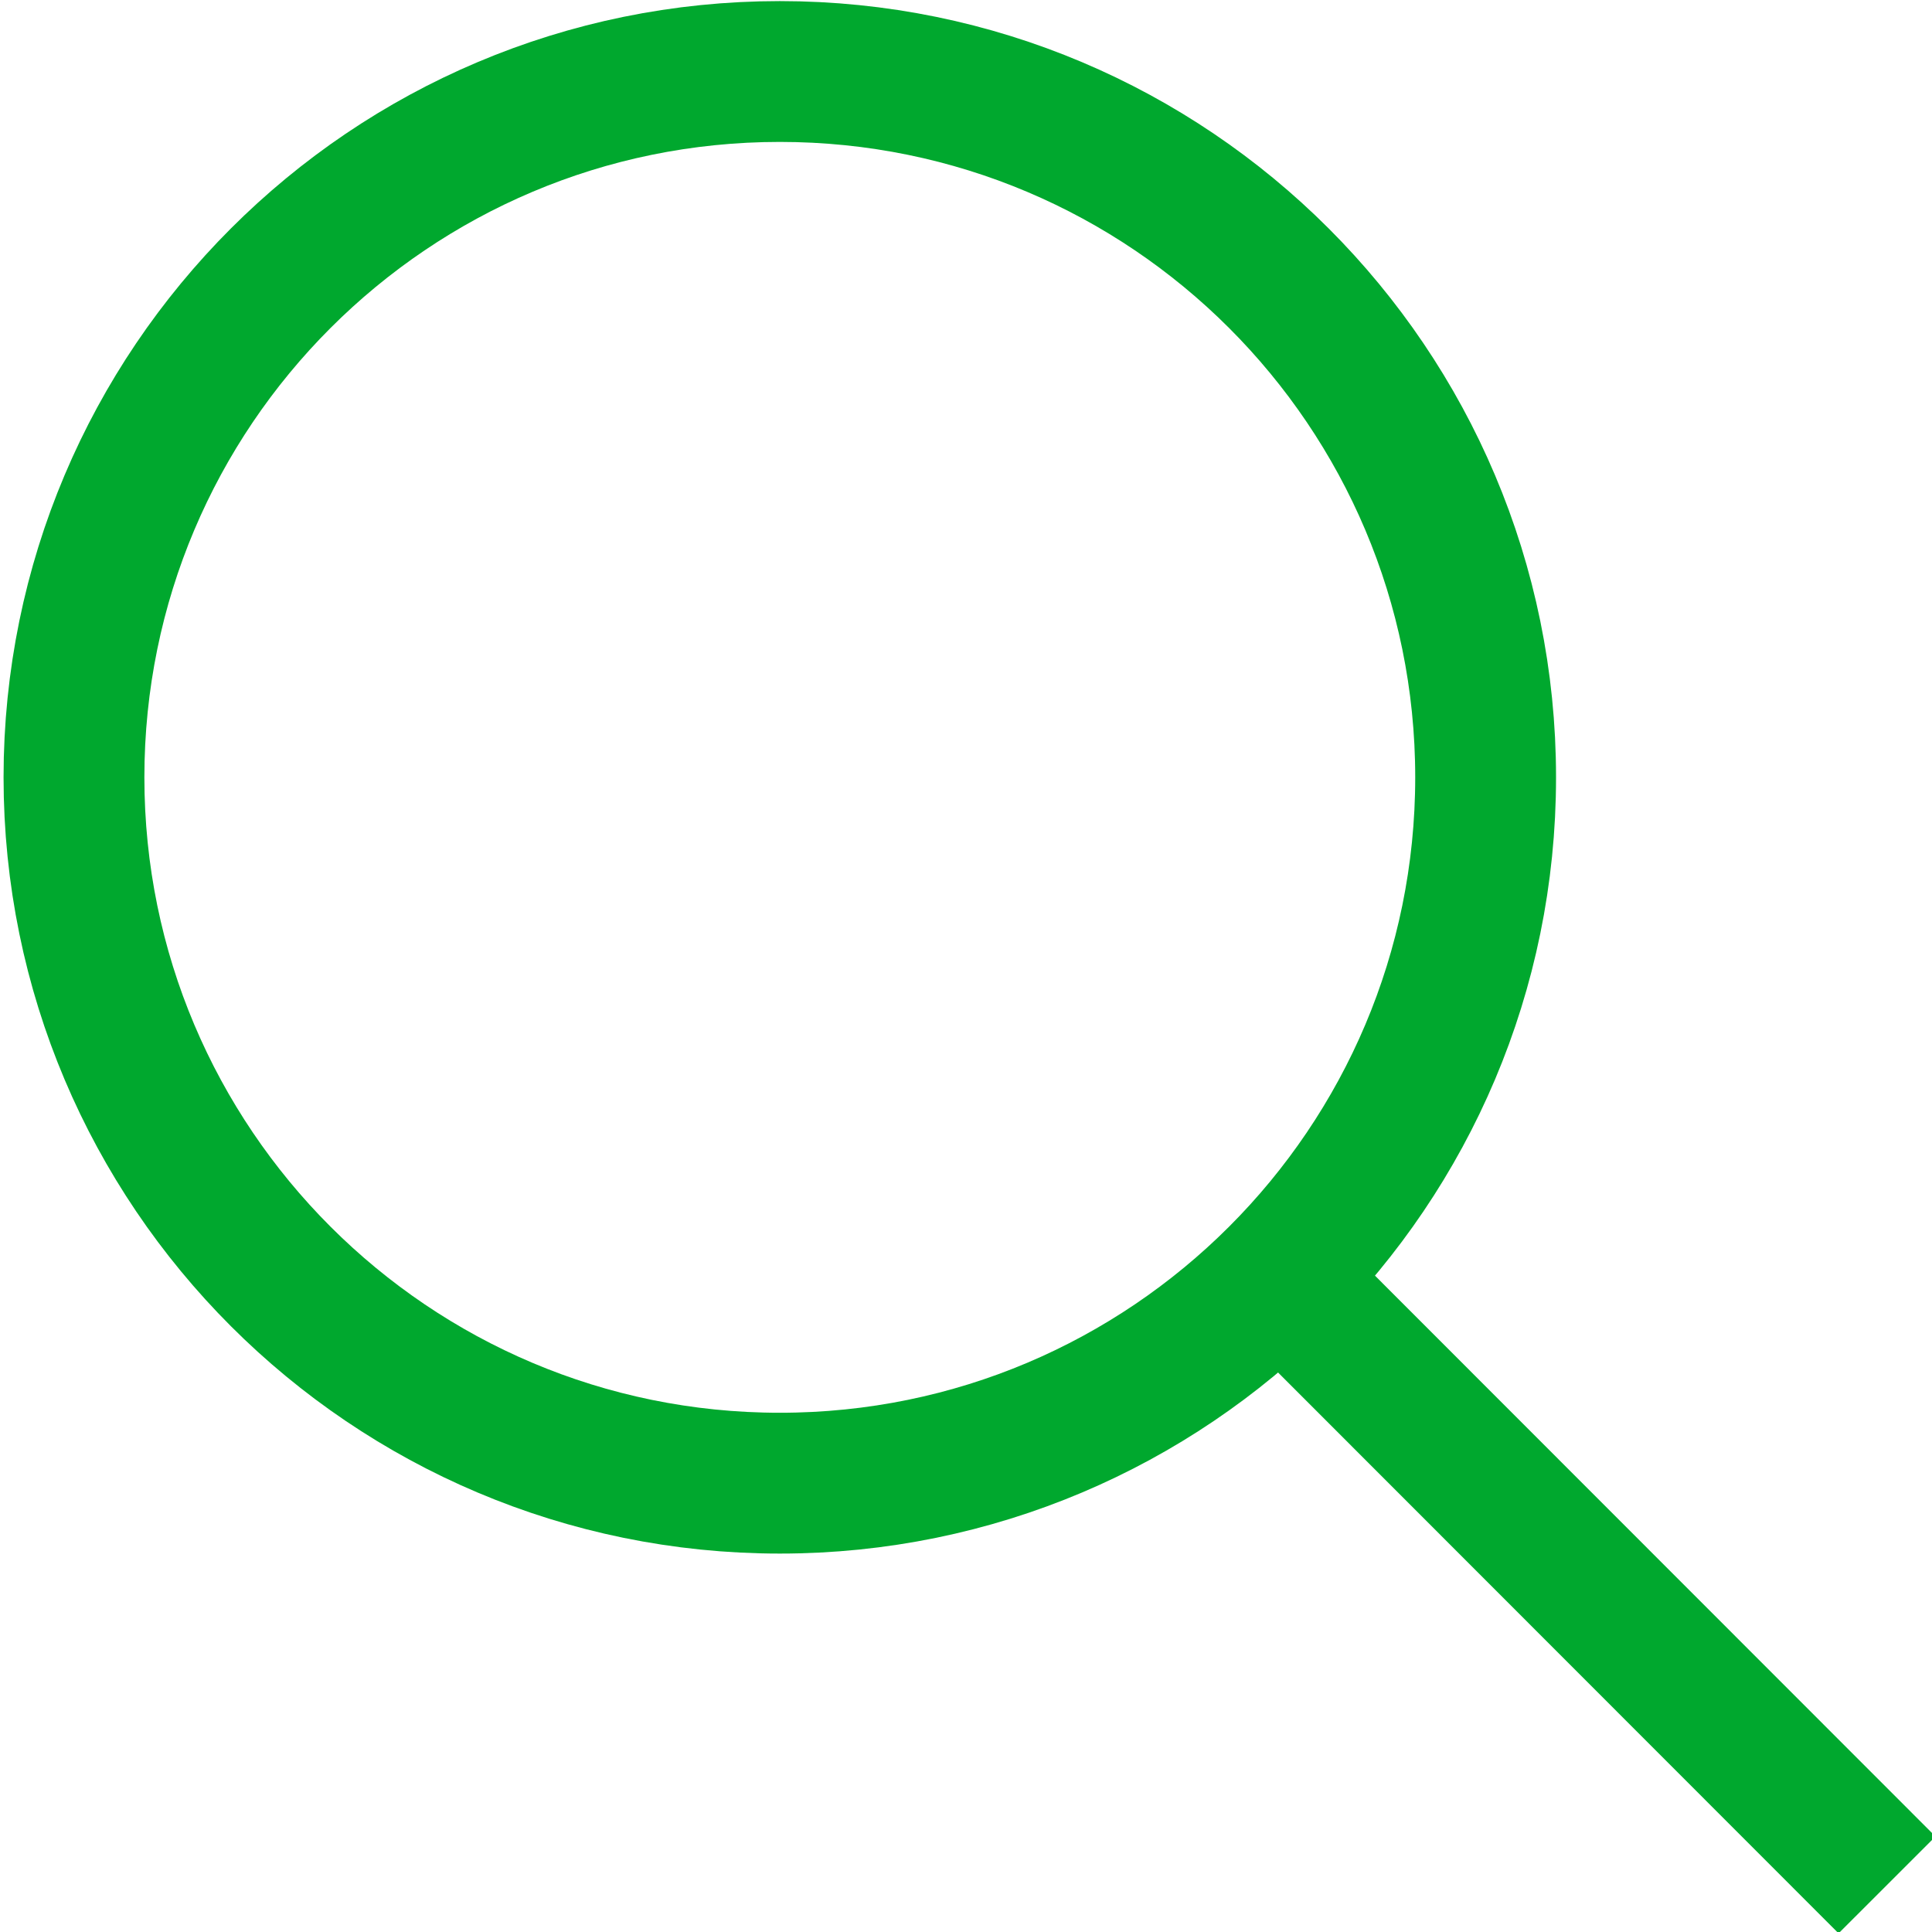
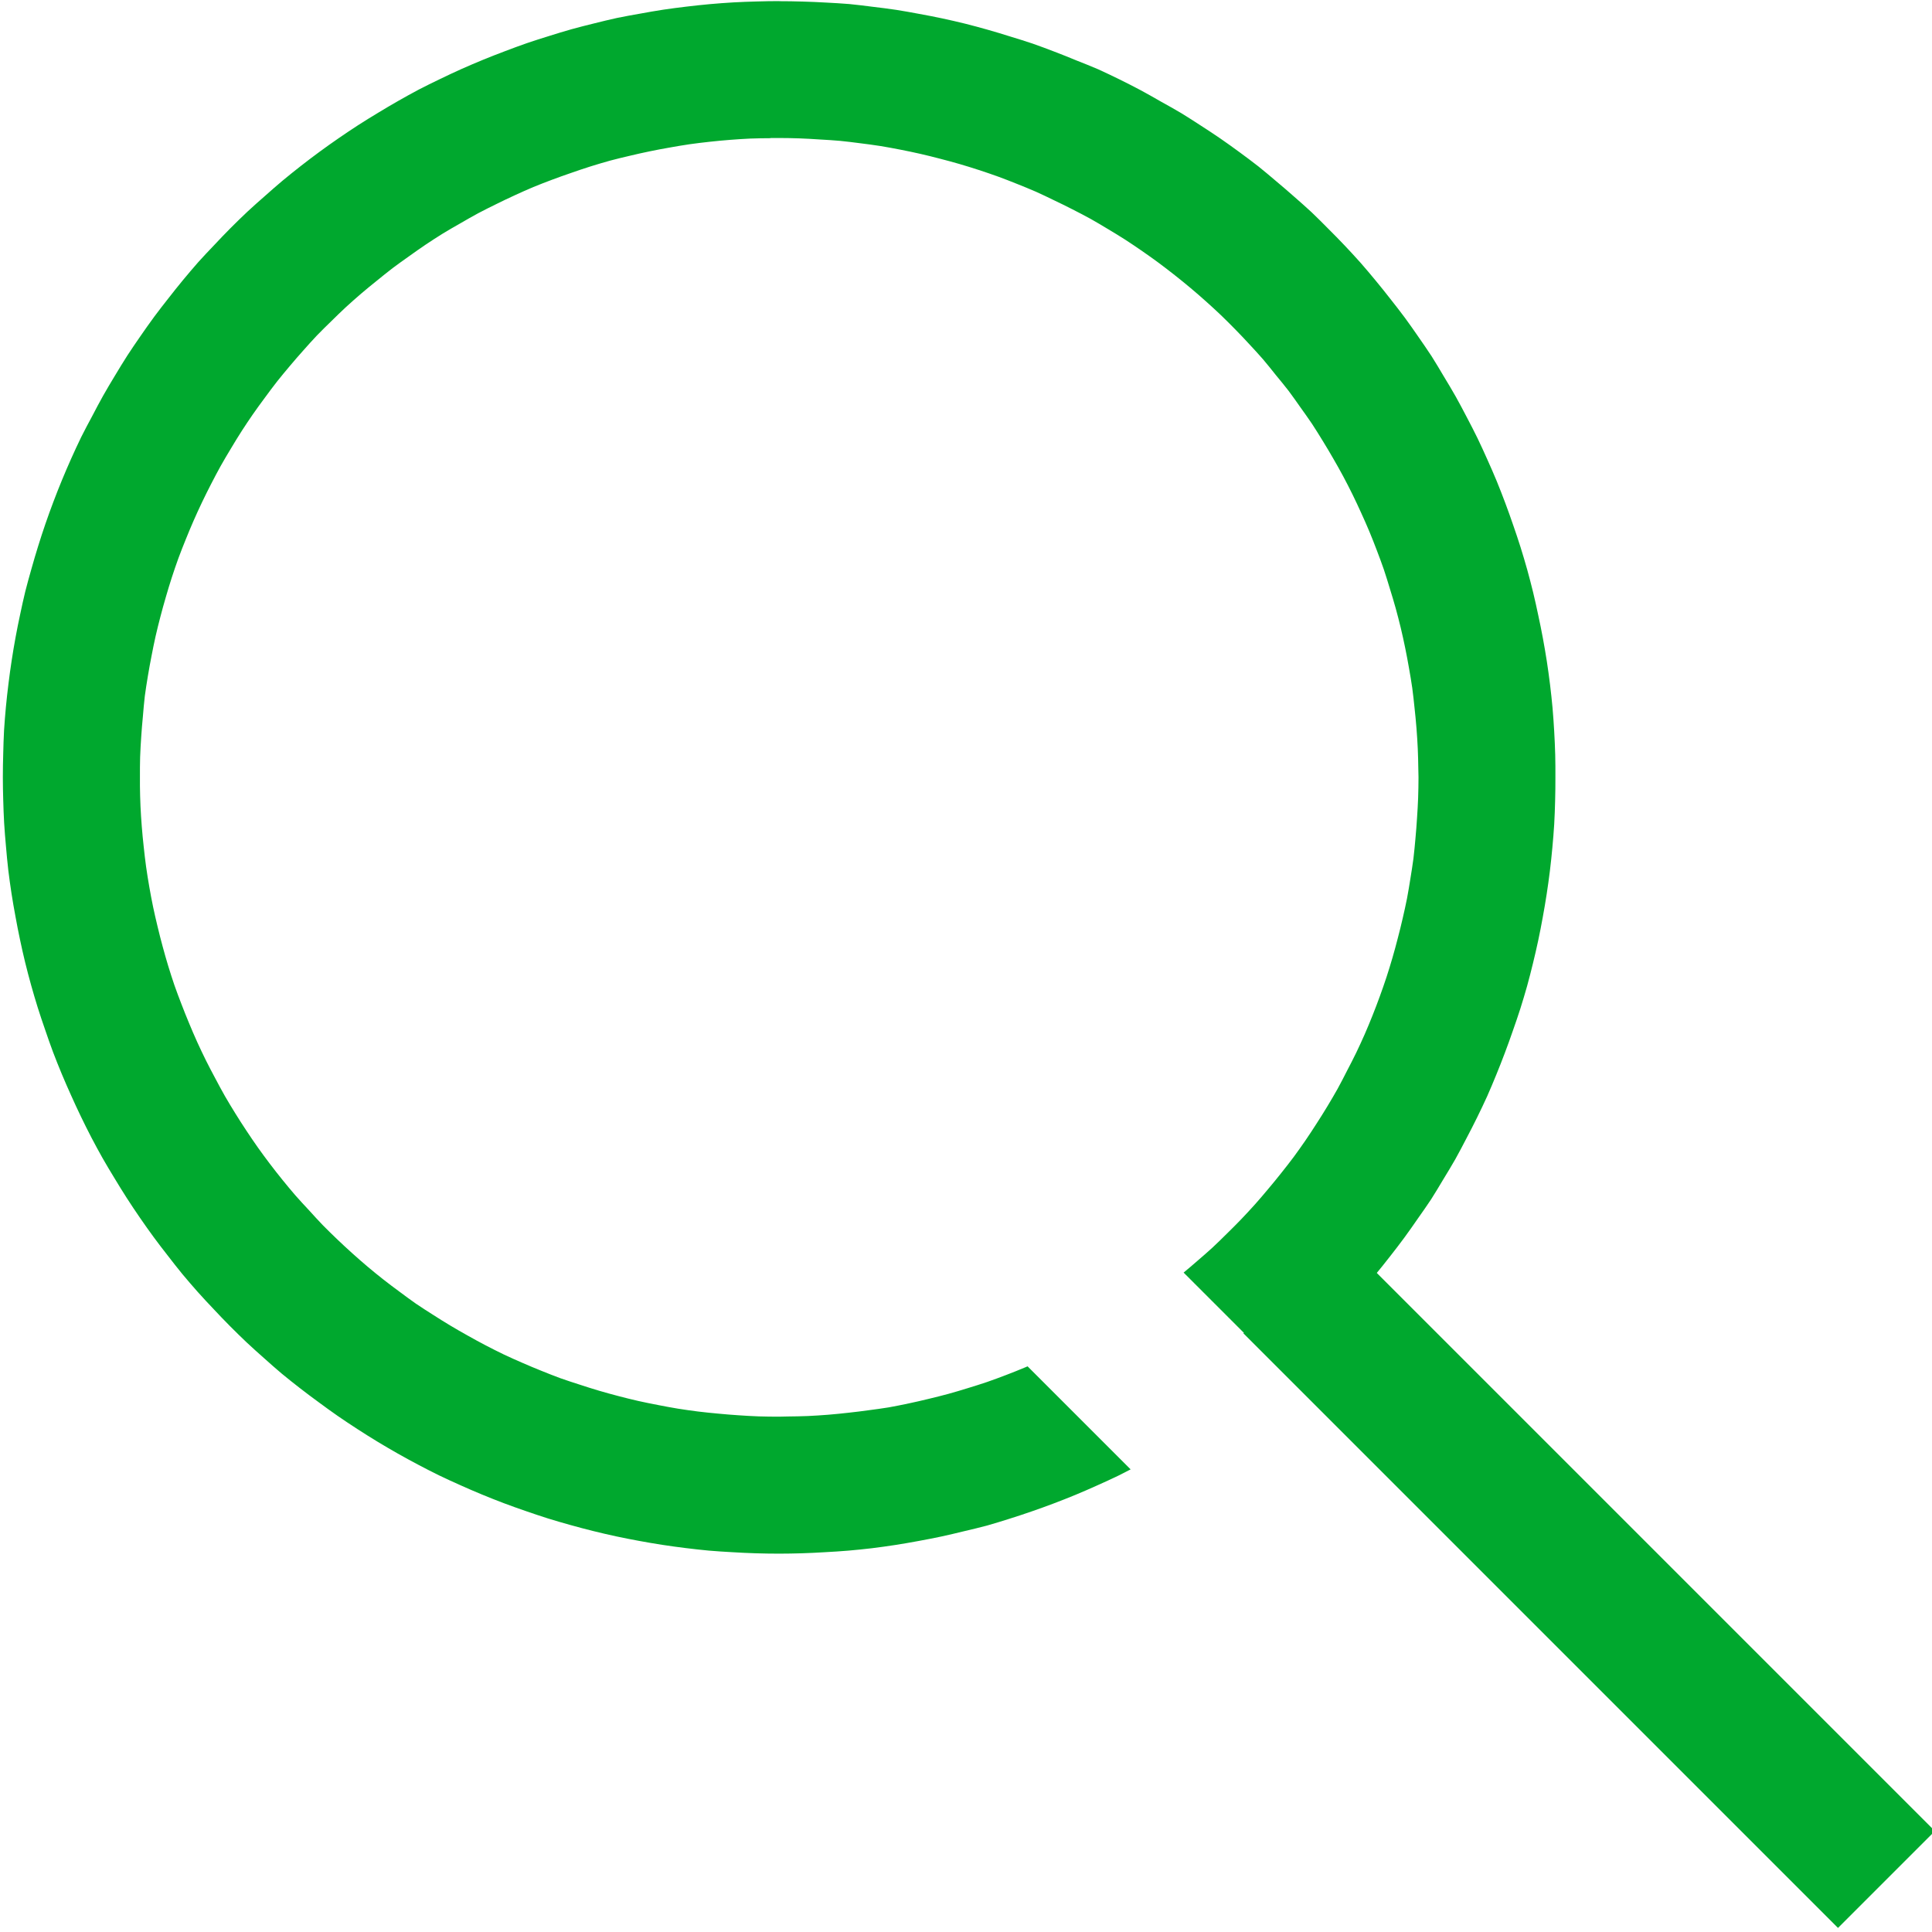
<svg xmlns="http://www.w3.org/2000/svg" width="21" height="21" viewBox="0 0 5.556 5.556">
-   <g transform="matrix(.99257 0 0 .99257 -633.036 -286.256)" style="display:inline;stroke:#00a82e;stroke-opacity:1">
-     <circle style="fill:none;fill-opacity:1;stroke:#00a82e;stroke-width:.408;stroke-opacity:1" cx="640.034" cy="290.651" r="2.045" />
-     <path style="fill:none;stroke:#00a82e;stroke-width:.397;stroke-linecap:butt;stroke-linejoin:miter;stroke-opacity:1" d="m641.52 292.137 1.722 1.723" />
-   </g>
+   <path style="fill:none;stroke:#00a82e;stroke-width:.394;stroke-linecap:butt;stroke-linejoin:miter;stroke-opacity:1" d="m3.715 3.695 1.71 1.71" />
+   <path style="fill:#00a82e;stroke:none;stroke-width:1;fill-opacity:1" d="M8.469.012a8.438 8.438 0 0 0-.244.004 8.438 8.438 0 0 0-.254.01 8.438 8.438 0 0 0-.256.019 8.438 8.438 0 0 0-.254.027 8.438 8.438 0 0 0-.25.033 8.438 8.438 0 0 0-.252.043 8.438 8.438 0 0 0-.252.047 8.438 8.438 0 0 0-.248.059 8.438 8.438 0 0 0-.248.064 8.438 8.438 0 0 0-.242.073 8.438 8.438 0 0 0-.242.078 8.438 8.438 0 0 0-.24.088A8.438 8.438 0 0 0 5.25.65a8.438 8.438 0 0 0-.234.1 8.438 8.438 0 0 0-.235.11 8.438 8.438 0 0 0-.228.113 8.438 8.438 0 0 0-.223.123 8.438 8.438 0 0 0-.219.129 8.438 8.438 0 0 0-.216.134 8.438 8.438 0 0 0-.211.141 8.438 8.438 0 0 0-.211.15 8.438 8.438 0 0 0-.202.153 8.438 8.438 0 0 0-.199.16 8.438 8.438 0 0 0-.191.166 8.438 8.438 0 0 0-.192.172 8.438 8.438 0 0 0-.183.178 8.438 8.438 0 0 0-.176.183 8.438 8.438 0 0 0-.174.186 8.438 8.438 0 0 0-.166.195 8.438 8.438 0 0 0-.16.2 8.438 8.438 0 0 0-.154.2 8.438 8.438 0 0 0-.149.21 8.438 8.438 0 0 0-.142.21 8.438 8.438 0 0 0-.135.219 8.438 8.438 0 0 0-.129.219 8.438 8.438 0 0 0-.119.222 8.438 8.438 0 0 0-.12.229 8.438 8.438 0 0 0-.107.23 8.438 8.438 0 0 0-.101.235 8.438 8.438 0 0 0-.094.238 8.438 8.438 0 0 0-.086.238 8.438 8.438 0 0 0-.08.245 8.438 8.438 0 0 0-.072.244 8.438 8.438 0 0 0-.067.246 8.438 8.438 0 0 0-.056.25 8.438 8.438 0 0 0-.05.25 8.438 8.438 0 0 0-.042.25 8.438 8.438 0 0 0-.035.254 8.438 8.438 0 0 0-.028.254 8.438 8.438 0 0 0-.02.253 8.438 8.438 0 0 0-.009.254 8.438 8.438 0 0 0-.004.256 8.438 8.438 0 0 0 .004.244 8.438 8.438 0 0 0 .01.252 8.438 8.438 0 0 0 .02.256 8.438 8.438 0 0 0 .025.256 8.438 8.438 0 0 0 .035.254 8.438 8.438 0 0 0 .043.25 8.438 8.438 0 0 0 .049.25 8.438 8.438 0 0 0 .056.248 8.438 8.438 0 0 0 .065.248 8.438 8.438 0 0 0 .072.244 8.438 8.438 0 0 0 .08.24 8.438 8.438 0 0 0 .086.243 8.438 8.438 0 0 0 .094.236 8.438 8.438 0 0 0 .101.232 8.438 8.438 0 0 0 .108.233 8.438 8.438 0 0 0 .115.23 8.438 8.438 0 0 0 .121.223 8.438 8.438 0 0 0 .13.219 8.438 8.438 0 0 0 .134.216 8.438 8.438 0 0 0 .142.213 8.438 8.438 0 0 0 .149.21 8.438 8.438 0 0 0 .154.202 8.438 8.438 0 0 0 .158.2 8.438 8.438 0 0 0 .166.193 8.438 8.438 0 0 0 .174.188 8.438 8.438 0 0 0 .176.183 8.438 8.438 0 0 0 .182.178 8.438 8.438 0 0 0 .19.172 8.438 8.438 0 0 0 .192.168 8.438 8.438 0 0 0 .198.158 8.438 8.438 0 0 0 .205.154 8.438 8.438 0 0 0 .207.149 8.438 8.438 0 0 0 .213.142 8.438 8.438 0 0 0 .215.135 8.438 8.438 0 0 0 .22.129 8.438 8.438 0 0 0 .225.123 8.438 8.438 0 0 0 .225.115 8.438 8.438 0 0 0 .234.108 8.438 8.438 0 0 0 .234.101 8.438 8.438 0 0 0 .237.094 8.438 8.438 0 0 0 .24.086 8.438 8.438 0 0 0 .24.08 8.438 8.438 0 0 0 .246.072 8.438 8.438 0 0 0 .246.065 8.438 8.438 0 0 0 .25.058 8.438 8.438 0 0 0 .248.049 8.438 8.438 0 0 0 .252.043 8.438 8.438 0 0 0 .254.035 8.438 8.438 0 0 0 .254.028 8.438 8.438 0 0 0 .252.017 8.438 8.438 0 0 0 .256.012 8.438 8.438 0 0 0 .256.004 8.438 8.438 0 0 0 .244-.004 8.438 8.438 0 0 0 .256-.012 8.438 8.438 0 0 0 .254-.017 8.438 8.438 0 0 0 .254-.026 8.438 8.438 0 0 0 .252-.035 8.438 8.438 0 0 0 .251-.043 8.438 8.438 0 0 0 .25-.049 8.438 8.438 0 0 0 .249-.058 8.438 8.438 0 0 0 .248-.061 8.438 8.438 0 0 0 .244-.074 8.438 8.438 0 0 0 .242-.08 8.438 8.438 0 0 0 .238-.086 8.438 8.438 0 0 0 .238-.094 8.438 8.438 0 0 0 .235-.102 8.438 8.438 0 0 0 .232-.107 8.438 8.438 0 0 0 .133-.068l-1.12-1.12a6.949 6.949 0 0 1-.028.012 6.949 6.949 0 0 1-.205.082 6.949 6.949 0 0 1-.207.076 6.949 6.949 0 0 1-.21.067 6.949 6.949 0 0 1-.21.062 6.949 6.949 0 0 1-.217.055 6.949 6.949 0 0 1-.215.049 6.949 6.949 0 0 1-.217.043 6.949 6.949 0 0 1-.217.031 6.949 6.949 0 0 1-.218.027 6.949 6.949 0 0 1-.223.022 6.949 6.949 0 0 1-.219.014 6.949 6.949 0 0 1-.22.005 6.949 6.949 0 0 1-.094.002 6.949 6.949 0 0 1-.221-.003 6.949 6.949 0 0 1-.22-.012 6.949 6.949 0 0 1-.221-.018 6.949 6.949 0 0 1-.22-.023 6.949 6.949 0 0 1-.218-.031 6.949 6.949 0 0 1-.219-.04 6.949 6.949 0 0 1-.214-.044 6.949 6.949 0 0 1-.215-.053 6.949 6.949 0 0 1-.213-.059 6.949 6.949 0 0 1-.21-.066 6.949 6.949 0 0 1-.21-.07 6.949 6.949 0 0 1-.205-.08 6.949 6.949 0 0 1-.205-.086 6.949 6.949 0 0 1-.2-.09 6.949 6.949 0 0 1-.199-.1 6.949 6.949 0 0 1-.193-.105 6.949 6.949 0 0 1-.191-.11 6.949 6.949 0 0 1-.188-.117 6.949 6.949 0 0 1-.186-.121 6.949 6.949 0 0 1-.177-.129 6.949 6.949 0 0 1-.176-.133 6.949 6.949 0 0 1-.172-.14 6.949 6.949 0 0 1-.166-.145 6.949 6.949 0 0 1-.162-.15 6.949 6.949 0 0 1-.158-.155 6.949 6.949 0 0 1-.15-.162 6.949 6.949 0 0 1-.15-.164 6.949 6.949 0 0 1-.14-.168 6.949 6.949 0 0 1-.138-.176 6.949 6.949 0 0 1-.13-.177 6.949 6.949 0 0 1-.124-.182 6.949 6.949 0 0 1-.12-.187 6.949 6.949 0 0 1-.113-.188 6.949 6.949 0 0 1-.105-.193 6.949 6.949 0 0 1-.102-.196 6.949 6.949 0 0 1-.095-.2 6.949 6.949 0 0 1-.088-.204 6.949 6.949 0 0 1-.082-.205 6.949 6.949 0 0 1-.077-.207 6.949 6.949 0 0 1-.068-.211 6.949 6.949 0 0 1-.06-.21 6.949 6.949 0 0 1-.055-.216 6.949 6.949 0 0 1-.049-.215 6.949 6.949 0 0 1-.041-.216 6.949 6.949 0 0 1-.035-.22 6.949 6.949 0 0 1-.026-.218 6.949 6.949 0 0 1-.021-.22 6.949 6.949 0 0 1-.014-.22 6.949 6.949 0 0 1-.006-.22 6.949 6.949 0 0 1 0-.094 6.949 6.949 0 0 1 .002-.22 6.949 6.949 0 0 1 .012-.221 6.949 6.949 0 0 1 .018-.22 6.949 6.949 0 0 1 .021-.222 6.949 6.949 0 0 1 .033-.216 6.949 6.949 0 0 1 .04-.22 6.949 6.949 0 0 1 .044-.214 6.949 6.949 0 0 1 .053-.215 6.949 6.949 0 0 1 .059-.213 6.949 6.949 0 0 1 .064-.21 6.949 6.949 0 0 1 .072-.21 6.949 6.949 0 0 1 .08-.205 6.949 6.949 0 0 1 .085-.203 6.949 6.949 0 0 1 .093-.203 6.949 6.949 0 0 1 .098-.197 6.949 6.949 0 0 1 .103-.194 6.949 6.949 0 0 1 .112-.191 6.949 6.949 0 0 1 .117-.19 6.949 6.949 0 0 1 .121-.181 6.949 6.949 0 0 1 .13-.18 6.949 6.949 0 0 1 .134-.178 6.949 6.949 0 0 1 .14-.17 6.949 6.949 0 0 1 .143-.165 6.949 6.949 0 0 1 .15-.165 6.949 6.949 0 0 1 .157-.156 6.949 6.949 0 0 1 .158-.152 6.949 6.949 0 0 1 .166-.147 6.949 6.949 0 0 1 .17-.14 6.949 6.949 0 0 1 .172-.137 6.949 6.949 0 0 1 .18-.13 6.949 6.949 0 0 1 .18-.126 6.949 6.949 0 0 1 .186-.12 6.949 6.949 0 0 1 .192-.112 6.949 6.949 0 0 1 .191-.108 6.949 6.949 0 0 1 .198-.1 6.949 6.949 0 0 1 .199-.095 6.949 6.949 0 0 1 .203-.09 6.949 6.949 0 0 1 .205-.08 6.949 6.949 0 0 1 .207-.074 6.949 6.949 0 0 1 .209-.07 6.949 6.949 0 0 1 .213-.063 6.949 6.949 0 0 1 .215-.053 6.949 6.949 0 0 1 .215-.048 6.949 6.949 0 0 1 .216-.041 6.949 6.949 0 0 1 .217-.036 6.949 6.949 0 0 1 .219-.027 6.949 6.949 0 0 1 .223-.021 6.949 6.949 0 0 1 .22-.014 6.949 6.949 0 0 1 .219-.004V1.5a6.949 6.949 0 0 1 .094 0 6.949 6.949 0 0 1 .22.004 6.949 6.949 0 0 1 .221.012 6.949 6.949 0 0 1 .22.015 6.949 6.949 0 0 1 .22.026 6.949 6.949 0 0 1 .218.03 6.949 6.949 0 0 1 .22.04 6.949 6.949 0 0 1 .214.045 6.949 6.949 0 0 1 .215.053 6.949 6.949 0 0 1 .213.058 6.949 6.949 0 0 1 .21.065 6.949 6.949 0 0 1 .21.072 6.949 6.949 0 0 1 .207.08 6.949 6.949 0 0 1 .203.084 6.949 6.949 0 0 1 .199.094 6.949 6.949 0 0 1 .197.097 6.949 6.949 0 0 1 .198.104 6.949 6.949 0 0 1 .189.111 6.949 6.949 0 0 1 .187.115 6.949 6.949 0 0 1 .186.125 6.949 6.949 0 0 1 .178.127 6.949 6.949 0 0 1 .176.135 6.949 6.949 0 0 1 .171.139 6.949 6.949 0 0 1 .166.144 6.949 6.949 0 0 1 .163.15 6.949 6.949 0 0 1 .158.157 6.949 6.949 0 0 1 .15.158 6.949 6.949 0 0 1 .149.164 6.949 6.949 0 0 1 .14.172 6.949 6.949 0 0 1 .139.172 6.949 6.949 0 0 1 .129.18 6.949 6.949 0 0 1 .127.181 6.949 6.949 0 0 1 .117.186 6.949 6.949 0 0 1 .113.19 6.949 6.949 0 0 1 .108.193 6.949 6.949 0 0 1 .101.197 6.949 6.949 0 0 1 .094.2 6.949 6.949 0 0 1 .088.2 6.949 6.949 0 0 1 .082.207 6.949 6.949 0 0 1 .076.207 6.949 6.949 0 0 1 .066.21 6.949 6.949 0 0 1 .063.212 6.949 6.949 0 0 1 .055.213 6.949 6.949 0 0 1 .048.217 6.949 6.949 0 0 1 .041.217 6.949 6.949 0 0 1 .036.219 6.949 6.949 0 0 1 .025.218 6.949 6.949 0 0 1 .021.22 6.949 6.949 0 0 1 .014.222 6.949 6.949 0 0 1 .006.22 6.949 6.949 0 0 1 .002.092 6.949 6.949 0 0 1-.004.223 6.949 6.949 0 0 1-.012.219 6.949 6.949 0 0 1-.017.22 6.949 6.949 0 0 1-.022.22 6.949 6.949 0 0 1-.033.218 6.949 6.949 0 0 1-.037.217 6.949 6.949 0 0 1-.047.216 6.949 6.949 0 0 1-.053.215 6.949 6.949 0 0 1-.058.213 6.949 6.949 0 0 1-.065.211 6.949 6.949 0 0 1-.072.207 6.949 6.949 0 0 1-.08.21 6.949 6.949 0 0 1-.084.202 6.949 6.949 0 0 1-.092.2 6.949 6.949 0 0 1-.1.197 6.949 6.949 0 0 1-.103.197 6.949 6.949 0 0 1-.111.19 6.949 6.949 0 0 1-.117.187 6.949 6.949 0 0 1-.122.185 6.949 6.949 0 0 1-.128.18 6.949 6.949 0 0 1-.135.174 6.949 6.949 0 0 1-.139.17 6.949 6.949 0 0 1-.144.168 6.949 6.949 0 0 1-.15.162 6.949 6.949 0 0 1-.157.158 6.949 6.949 0 0 1-.158.153 6.949 6.949 0 0 1-.166.146 6.949 6.949 0 0 1-.147.125l1.057 1.057a8.438 8.438 0 0 0 .137-.12 8.438 8.438 0 0 0 .189-.171 8.438 8.438 0 0 0 .184-.178 8.438 8.438 0 0 0 .177-.184 8.438 8.438 0 0 0 .174-.187 8.438 8.438 0 0 0 .166-.194 8.438 8.438 0 0 0 .158-.197 8.438 8.438 0 0 0 .155-.203 8.438 8.438 0 0 0 .148-.209 8.438 8.438 0 0 0 .145-.21 8.438 8.438 0 0 0 .133-.218 8.438 8.438 0 0 0 .13-.218 8.438 8.438 0 0 0 .121-.227 8.438 8.438 0 0 0 .116-.227 8.438 8.438 0 0 0 .11-.232 8.438 8.438 0 0 0 .099-.234 8.438 8.438 0 0 0 .093-.237 8.438 8.438 0 0 0 .086-.238 8.438 8.438 0 0 0 .082-.242 8.438 8.438 0 0 0 .073-.244 8.438 8.438 0 0 0 .064-.248 8.438 8.438 0 0 0 .057-.248 8.438 8.438 0 0 0 .049-.25 8.438 8.438 0 0 0 .043-.254 8.438 8.438 0 0 0 .035-.252 8.438 8.438 0 0 0 .027-.254 8.438 8.438 0 0 0 .02-.254 8.438 8.438 0 0 0 .01-.256 8.438 8.438 0 0 0 .003-.254 8.438 8.438 0 0 0-.002-.244 8.438 8.438 0 0 0-.011-.254 8.438 8.438 0 0 0-.018-.256 8.438 8.438 0 0 0-.027-.252 8.438 8.438 0 0 0-.035-.254 8.438 8.438 0 0 0-.043-.252 8.438 8.438 0 0 0-.05-.248 8.438 8.438 0 0 0-.056-.25 8.438 8.438 0 0 0-.064-.246 8.438 8.438 0 0 0-.073-.246 8.438 8.438 0 0 0-.08-.24 8.438 8.438 0 0 0-.086-.24 8.438 8.438 0 0 0-.093-.238 8.438 8.438 0 0 0-.102-.235 8.438 8.438 0 0 0-.107-.232 8.438 8.438 0 0 0-.116-.227 8.438 8.438 0 0 0-.12-.224 8.438 8.438 0 0 0-.13-.22 8.438 8.438 0 0 0-.132-.218 8.438 8.438 0 0 0-.145-.213 8.438 8.438 0 0 0-.145-.205 8.438 8.438 0 0 0-.158-.205 8.438 8.438 0 0 0-.158-.197 8.438 8.438 0 0 0-.166-.196 8.438 8.438 0 0 0-.172-.187 8.438 8.438 0 0 0-.178-.182 8.438 8.438 0 0 0-.183-.181 8.438 8.438 0 0 0-.188-.168 8.438 8.438 0 0 0-.193-.166 8.438 8.438 0 0 0-.197-.164 8.438 8.438 0 0 0-.203-.153 8.438 8.438 0 0 0-.21-.15 8.438 8.438 0 0 0-.21-.139 8.438 8.438 0 0 0-.217-.138 8.438 8.438 0 0 0-.22-.125 8.438 8.438 0 0 0-.223-.125 8.438 8.438 0 0 0-.227-.116 8.438 8.438 0 0 0-.232-.11A8.438 8.438 0 0 0 11.7.657a8.438 8.438 0 0 0-.238-.095 8.438 8.438 0 0 0-.238-.088 8.438 8.438 0 0 0-.243-.077 8.438 8.438 0 0 0-.246-.074 8.438 8.438 0 0 0-.246-.066 8.438 8.438 0 0 0-.248-.057 8.438 8.438 0 0 0-.25-.049A8.438 8.438 0 0 0 9.74.107a8.438 8.438 0 0 0-.252-.033 8.438 8.438 0 0 0-.256-.03A8.438 8.438 0 0 0 8.98.028a8.438 8.438 0 0 0-.255-.011 8.438 8.438 0 0 0-.256-.004z" transform="scale(.26458)" />
</svg>
